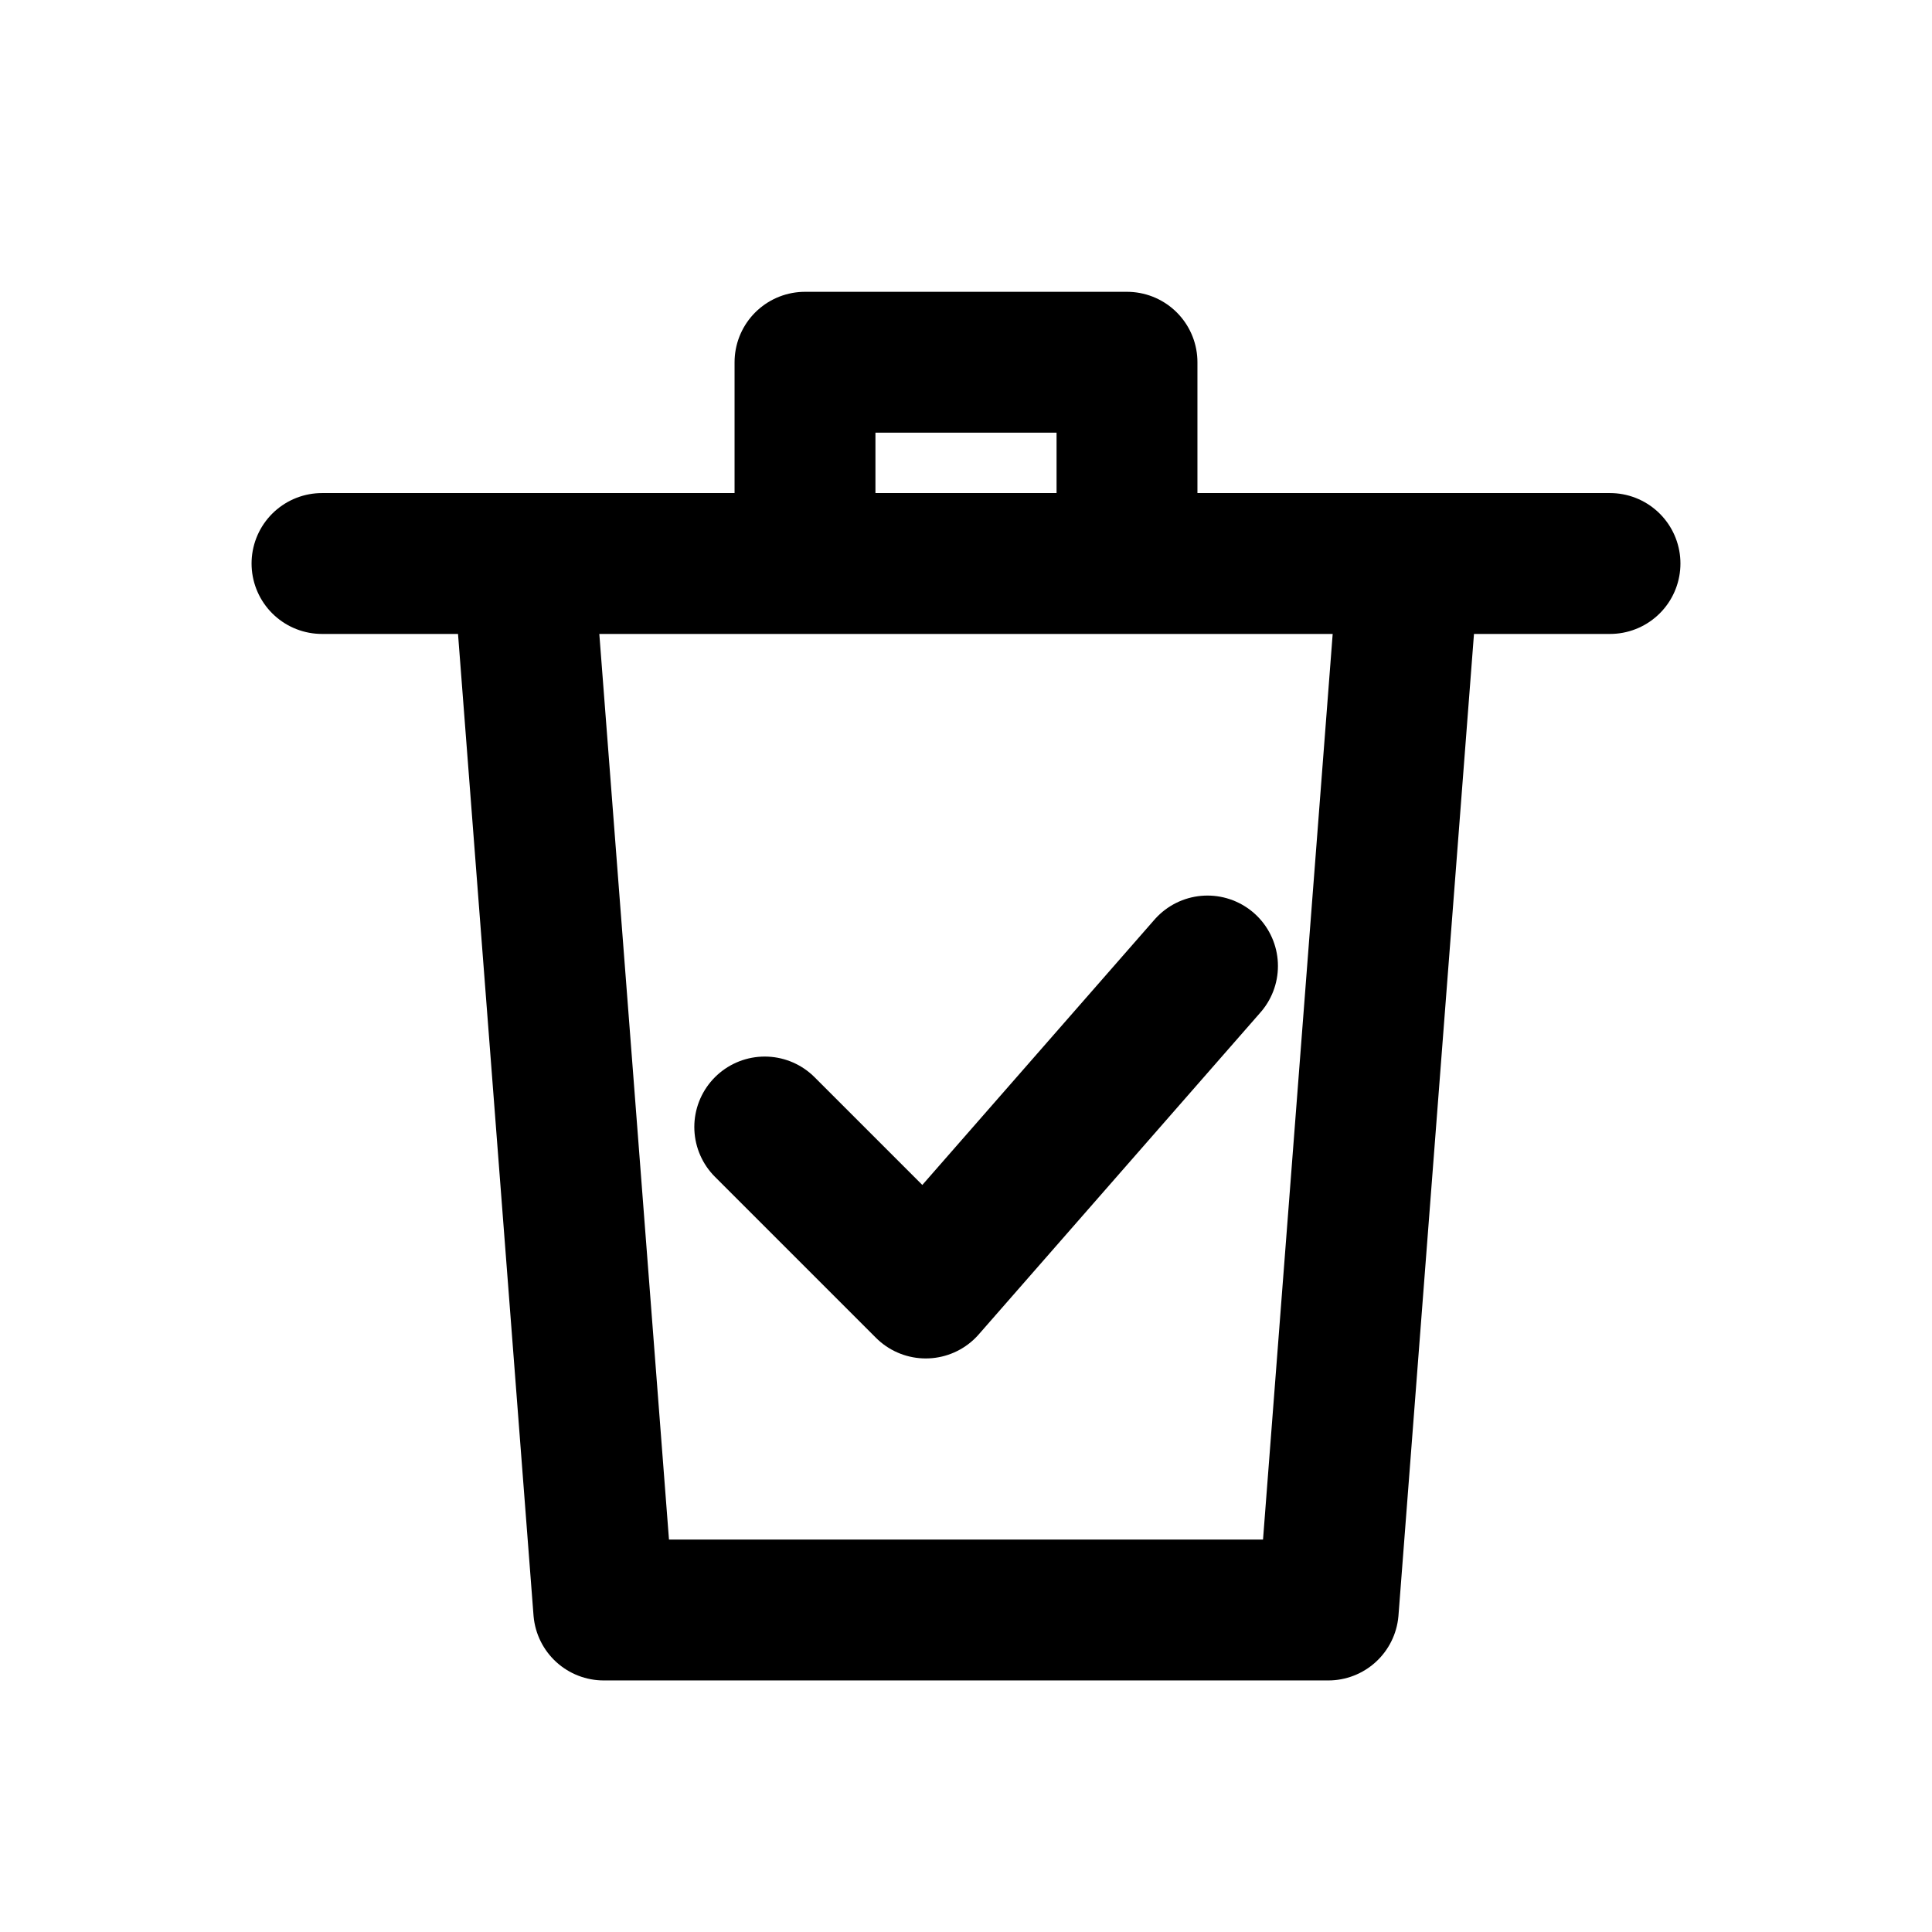
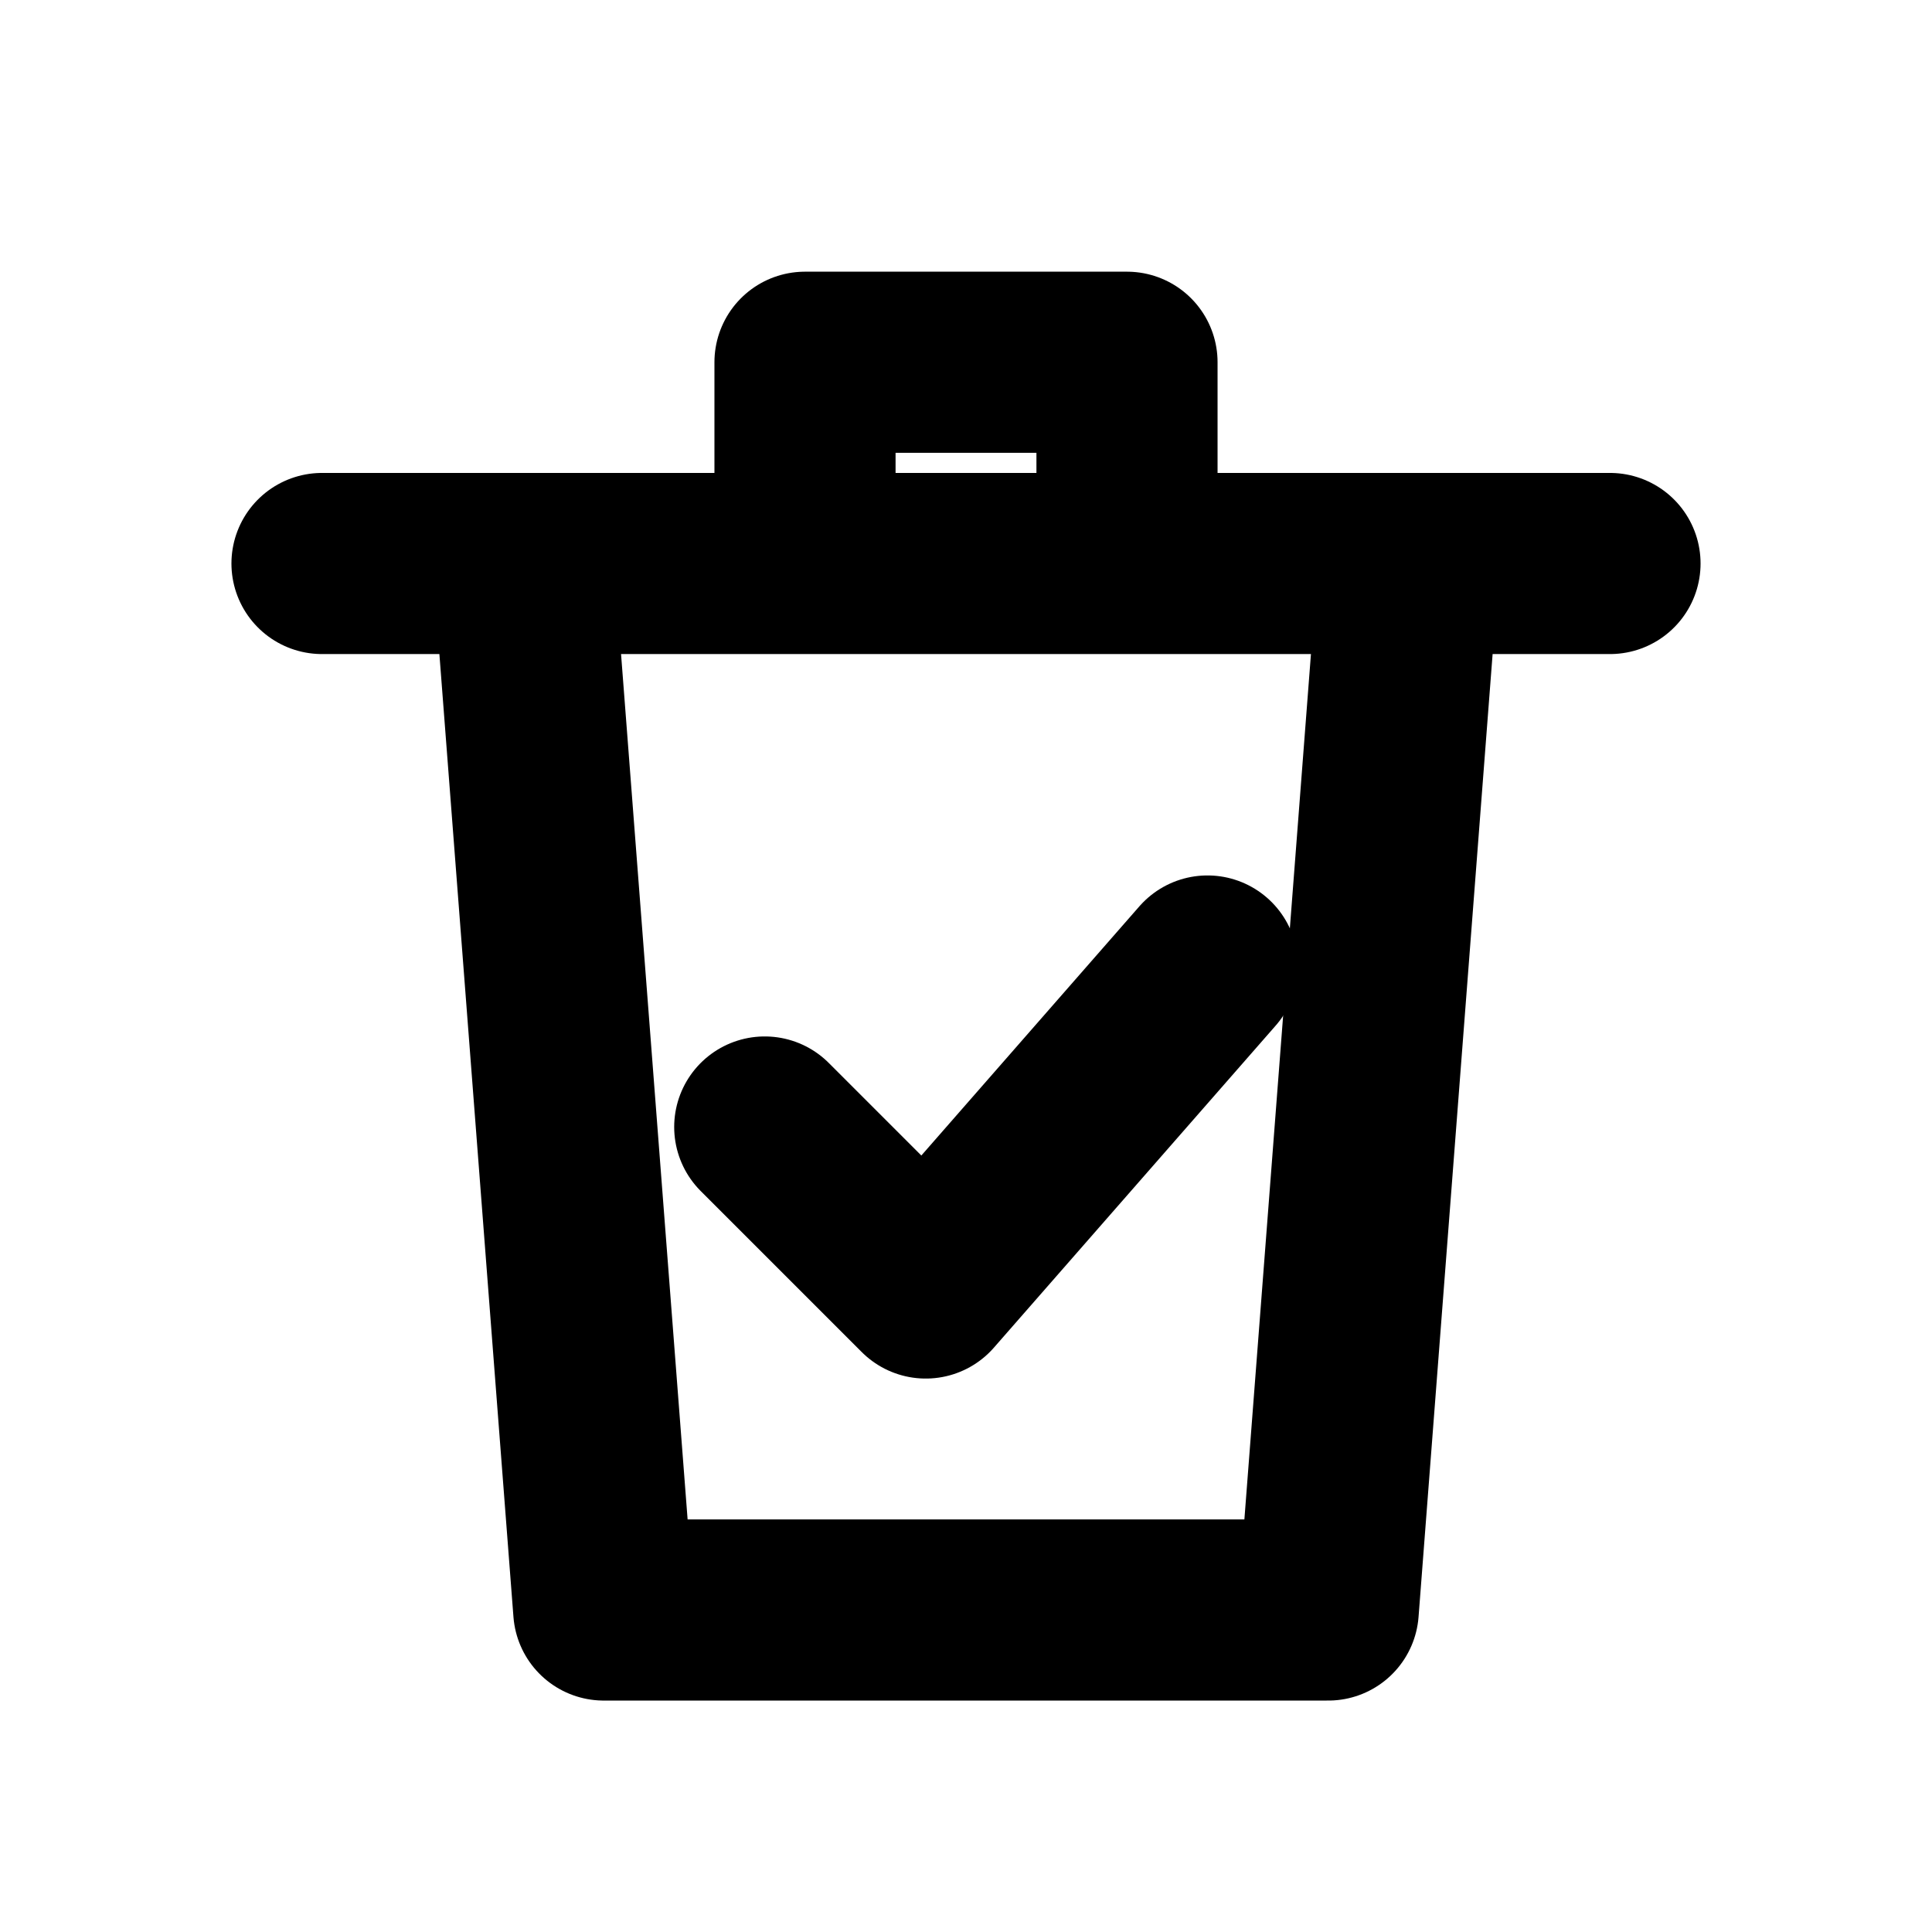
- <svg xmlns="http://www.w3.org/2000/svg" width="24" height="24" viewBox="0 0 24 24" fill="none" stroke="black" stroke-width="1.75" stroke-linecap="round" stroke-linejoin="round">
+ <svg xmlns="http://www.w3.org/2000/svg" width="24" height="24" viewBox="0 0 24 24" fill="none" stroke="black" stroke-width="2.25" stroke-linecap="round" stroke-linejoin="round">
  <path d="M4 7h16M10 7V4.5h4V7M6.5 7l1 13h9l1-13" />
  <path d="M9.5 14l2 2 3.5-4" />
</svg>
